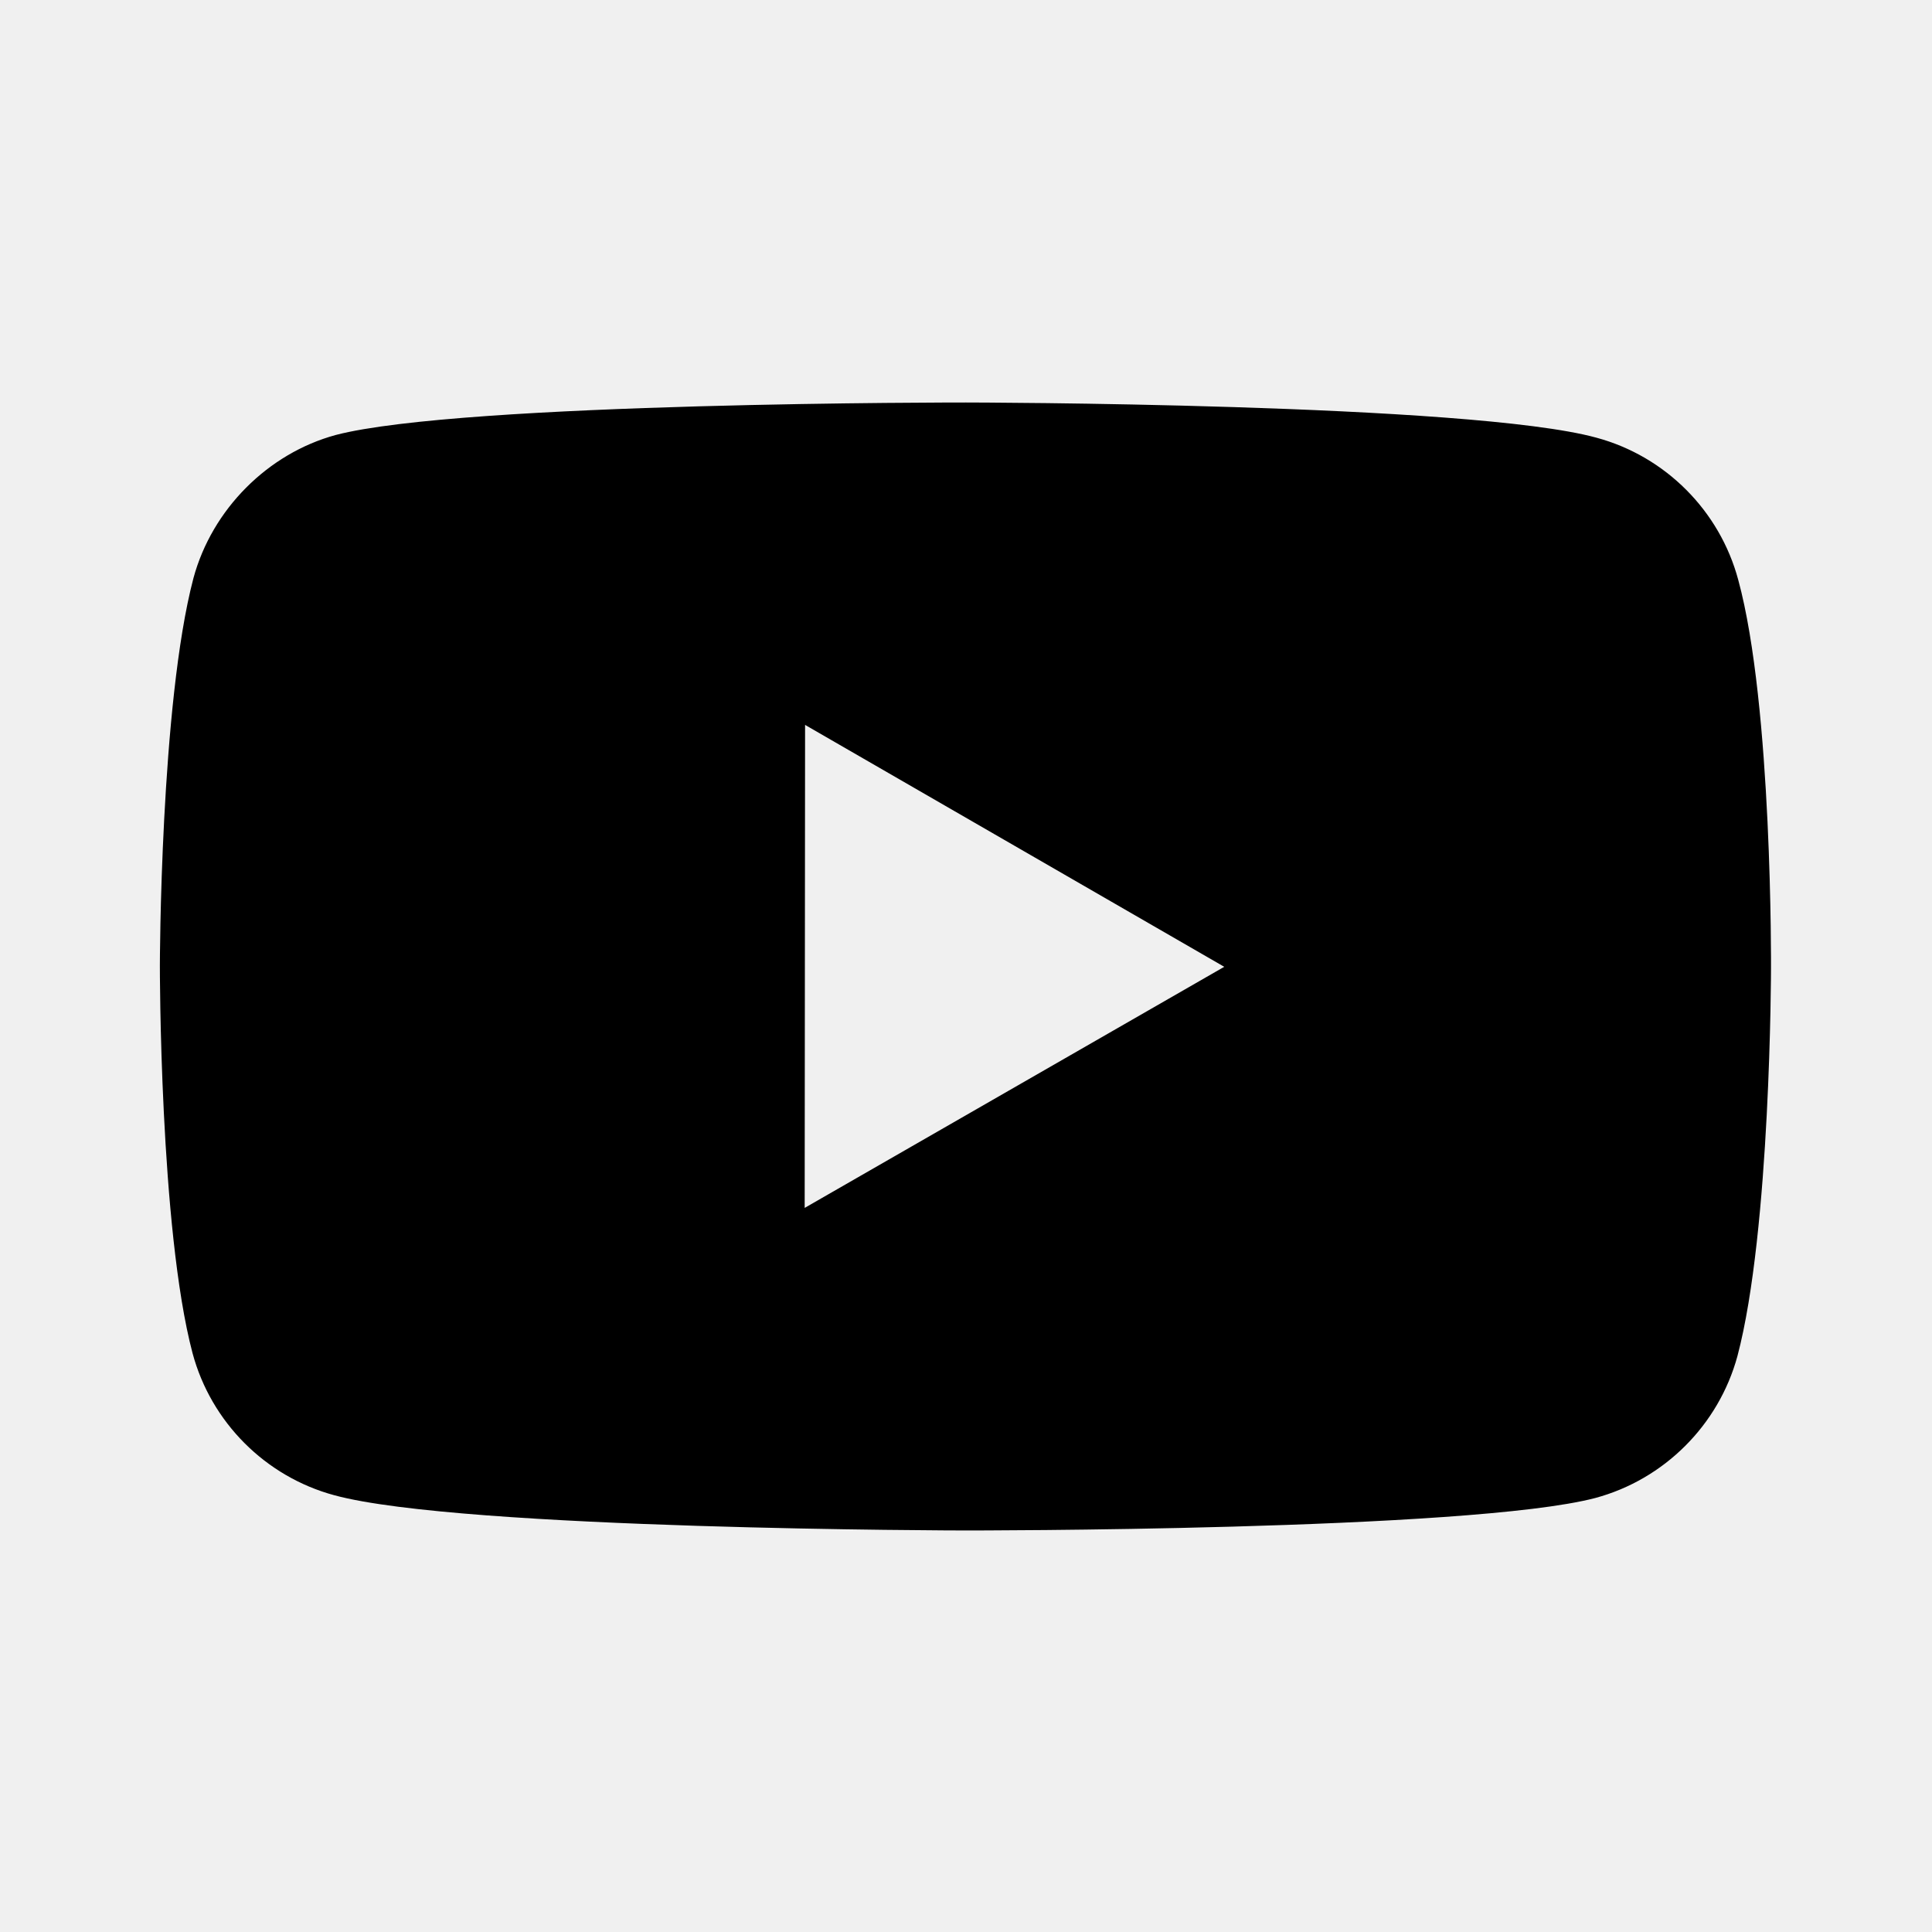
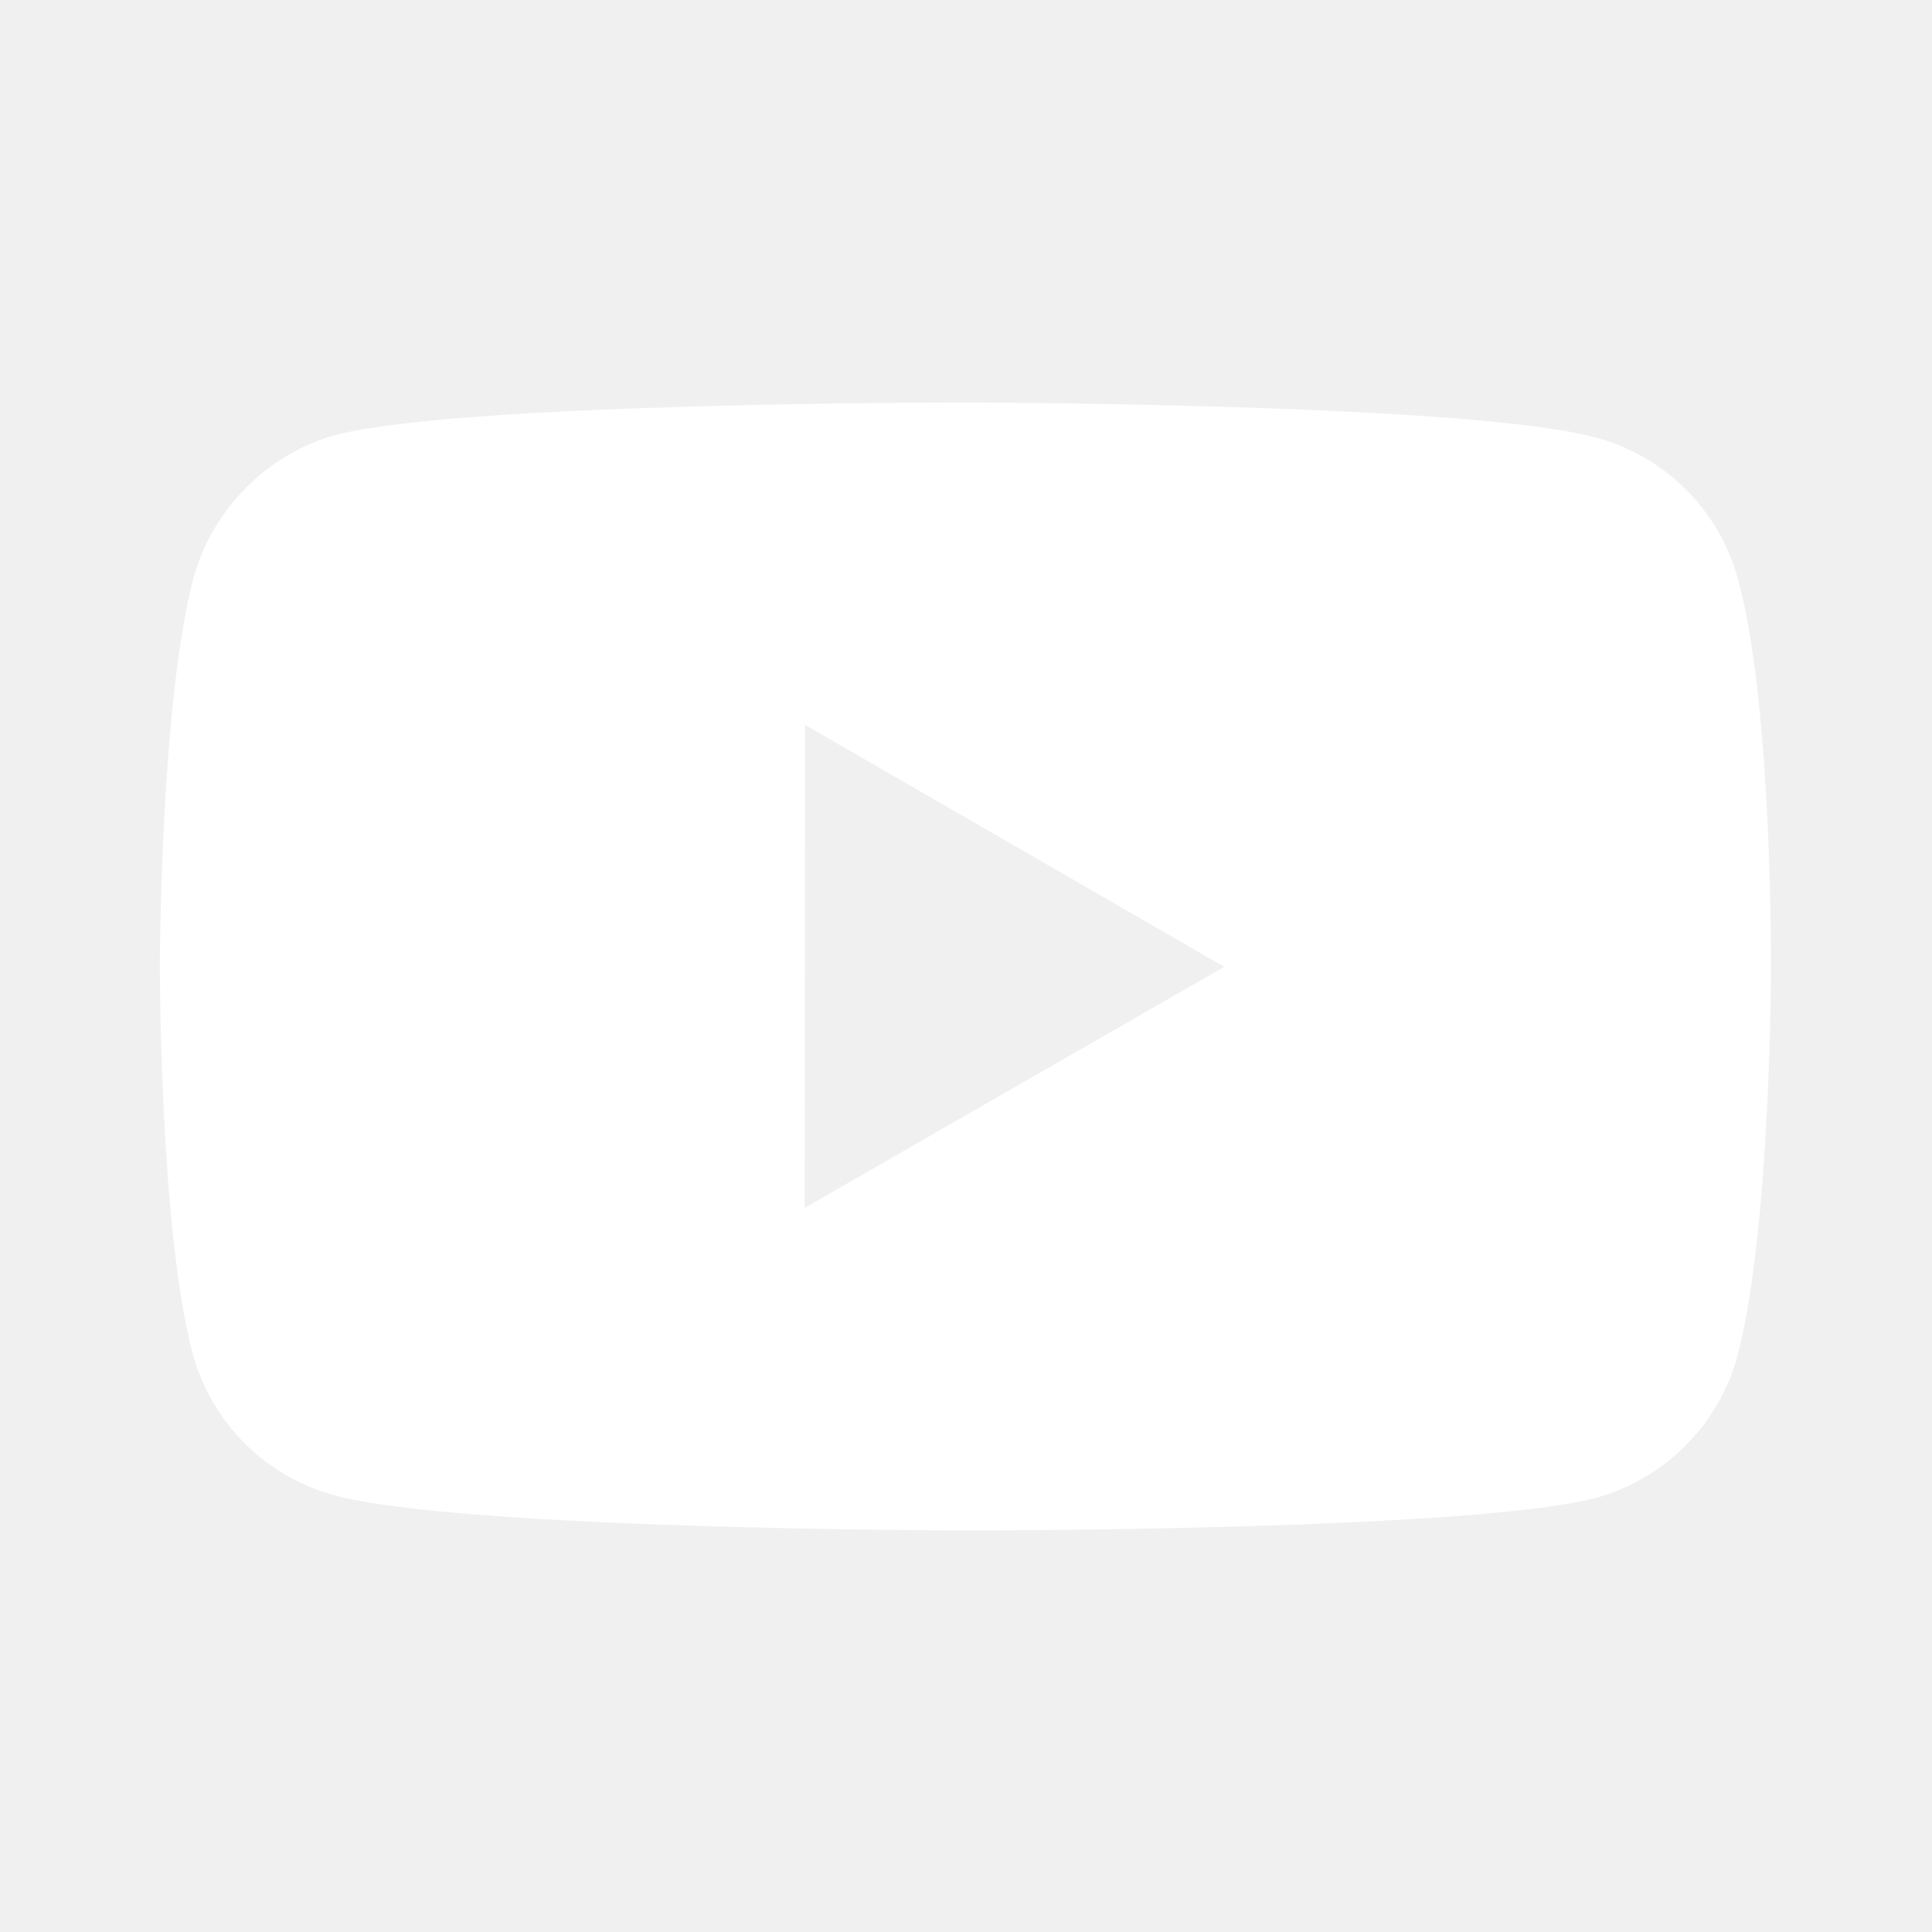
<svg xmlns="http://www.w3.org/2000/svg" width="24" height="24" viewBox="0 0 24 24">
-   <path d="M21.593,7.203c-0.23-0.858-0.905-1.535-1.762-1.766C18.265,5.007,12,5,12,5S5.736,4.993,4.169,5.404 c-0.84,0.229-1.534,0.921-1.766,1.778c-0.413,1.566-0.417,4.814-0.417,4.814s-0.004,3.264,0.406,4.814 c0.23,0.857,0.905,1.534,1.763,1.765c1.582,0.43,7.83,0.437,7.83,0.437s6.265,0.007,7.831-0.403c0.856-0.23,1.534-0.906,1.767-1.763 C21.997,15.281,22,12.034,22,12.034S22.02,8.769,21.593,7.203z M9.996,15.005l0.005-6l5.207,3.005L9.996,15.005z" />
+   <path fill="white" d="M21.593,7.203c-0.23-0.858-0.905-1.535-1.762-1.766C18.265,5.007,12,5,12,5S5.736,4.993,4.169,5.404 c-0.84,0.229-1.534,0.921-1.766,1.778c-0.413,1.566-0.417,4.814-0.417,4.814s-0.004,3.264,0.406,4.814 c0.23,0.857,0.905,1.534,1.763,1.765c1.582,0.43,7.83,0.437,7.83,0.437s6.265,0.007,7.831-0.403c0.856-0.23,1.534-0.906,1.767-1.763 C21.997,15.281,22,12.034,22,12.034S22.02,8.769,21.593,7.203z M9.996,15.005l0.005-6l5.207,3.005L9.996,15.005z" />
</svg>
